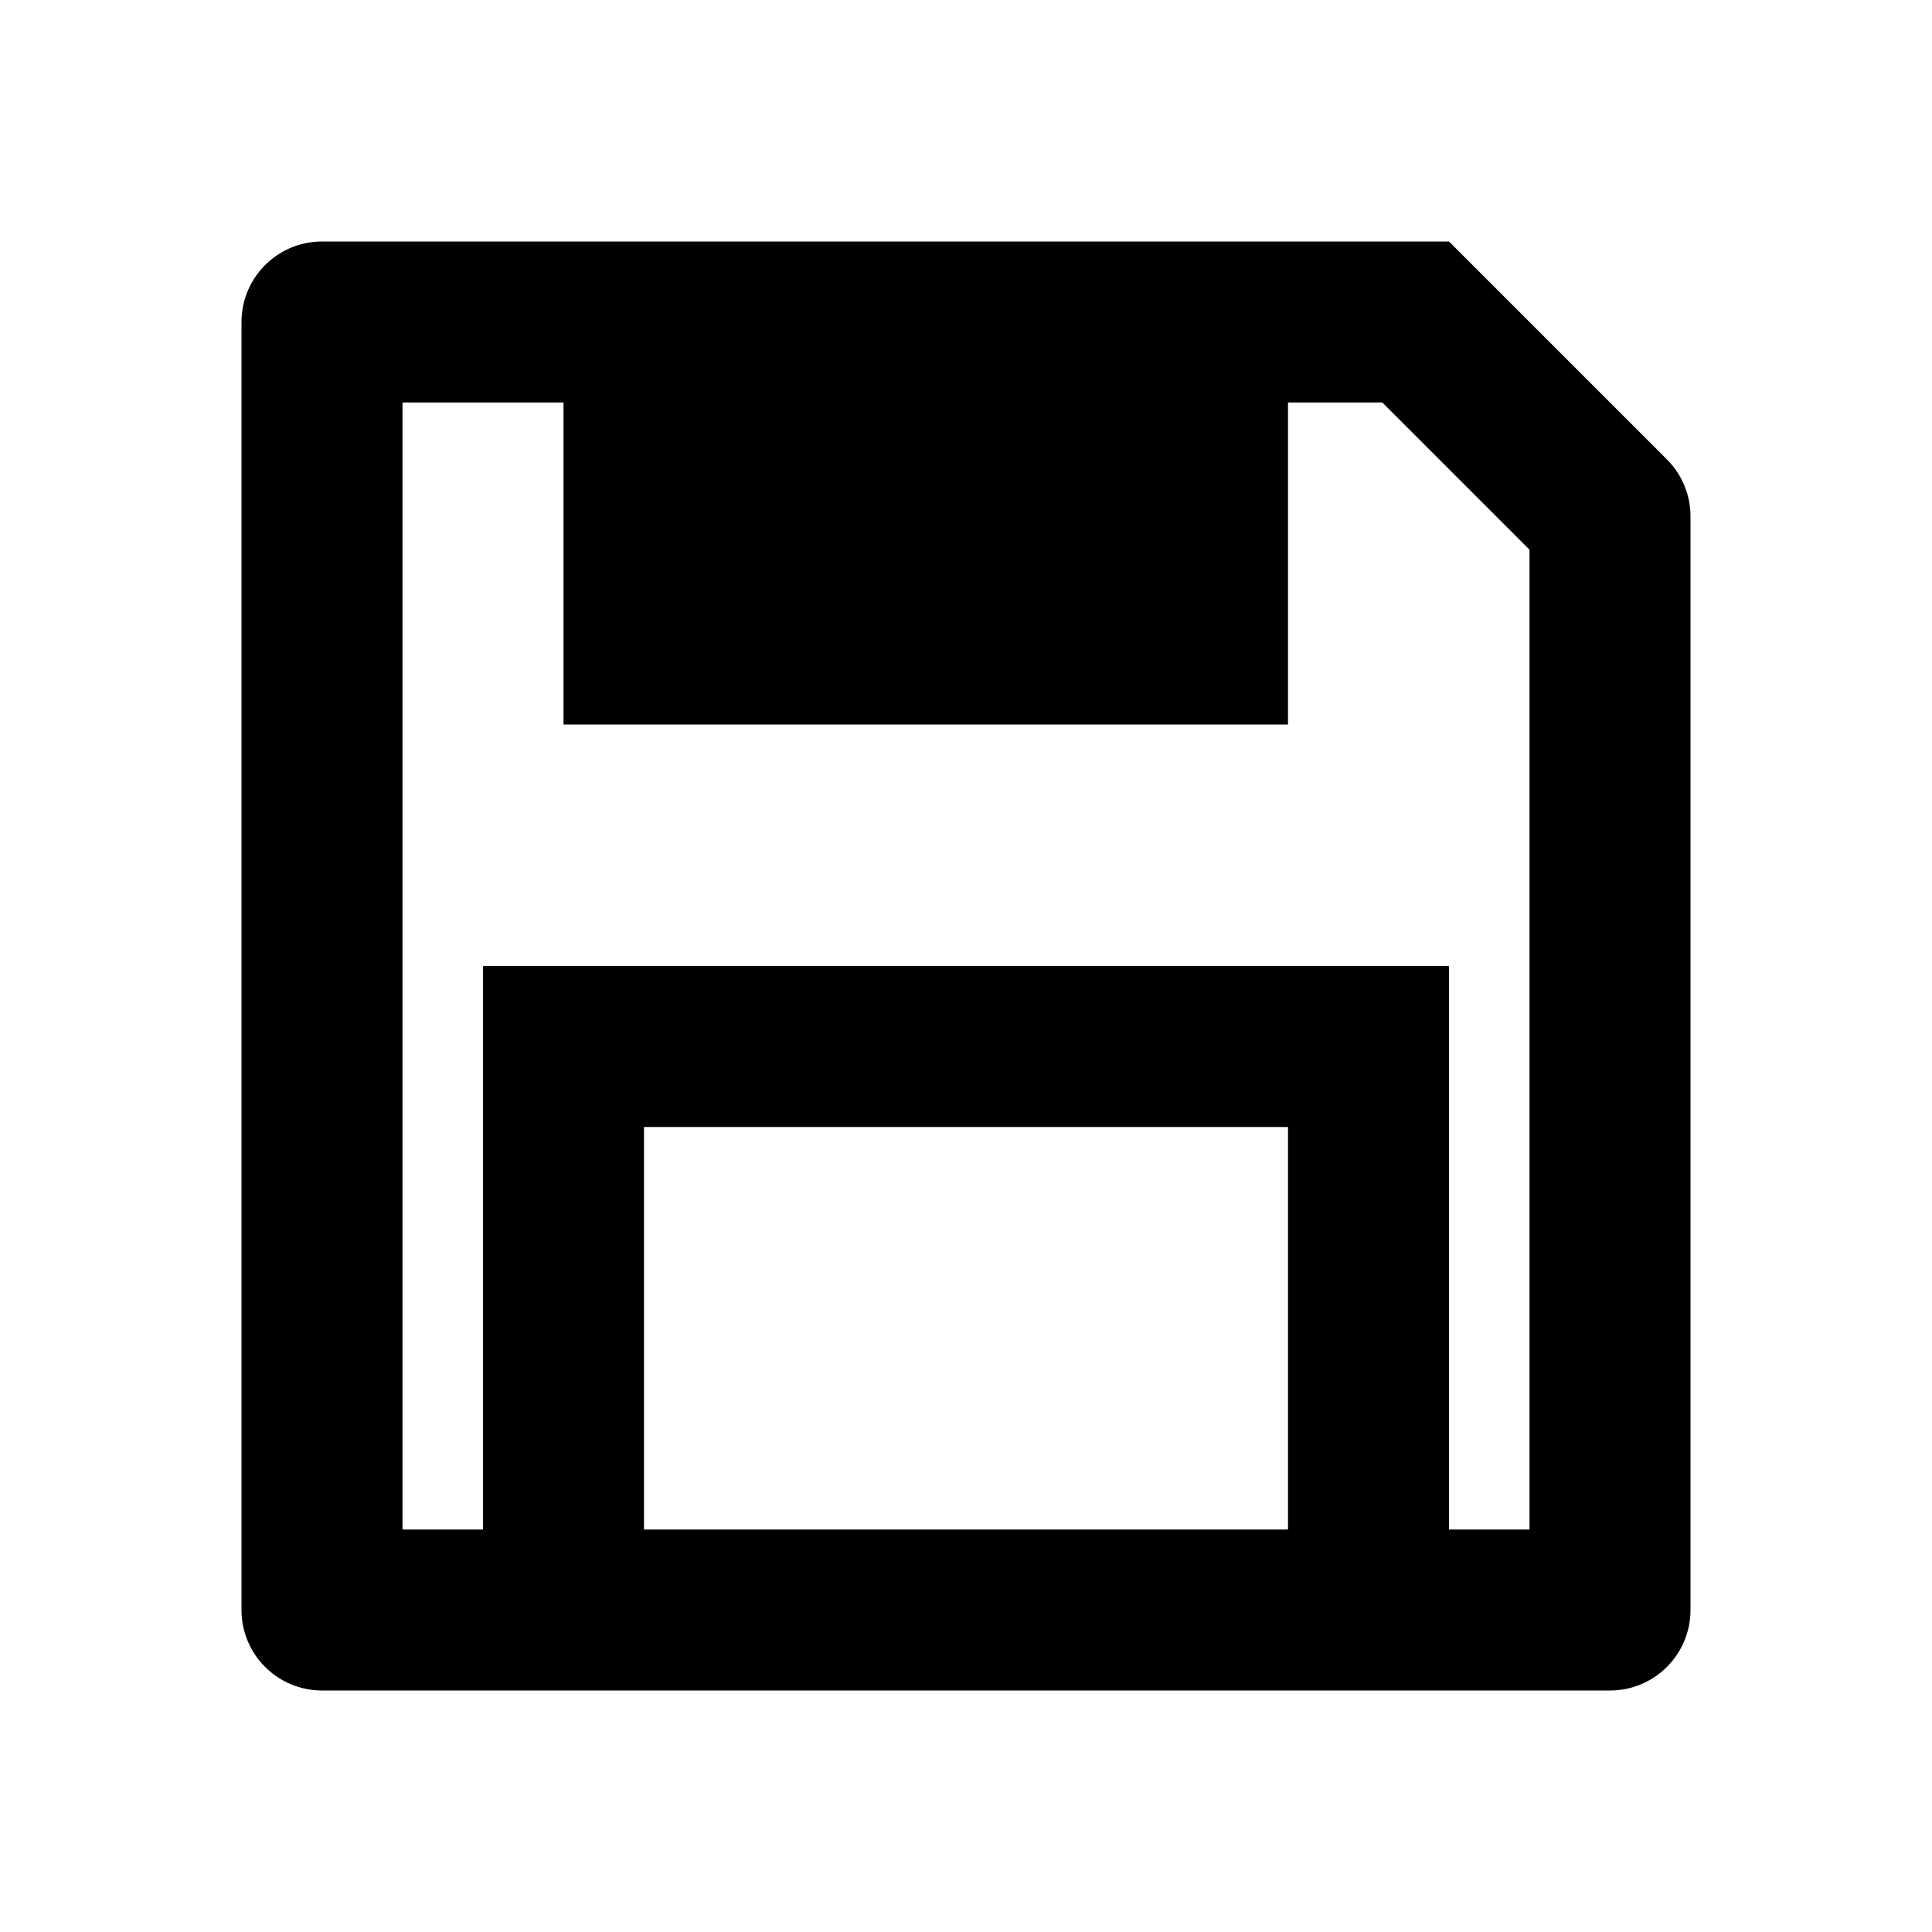
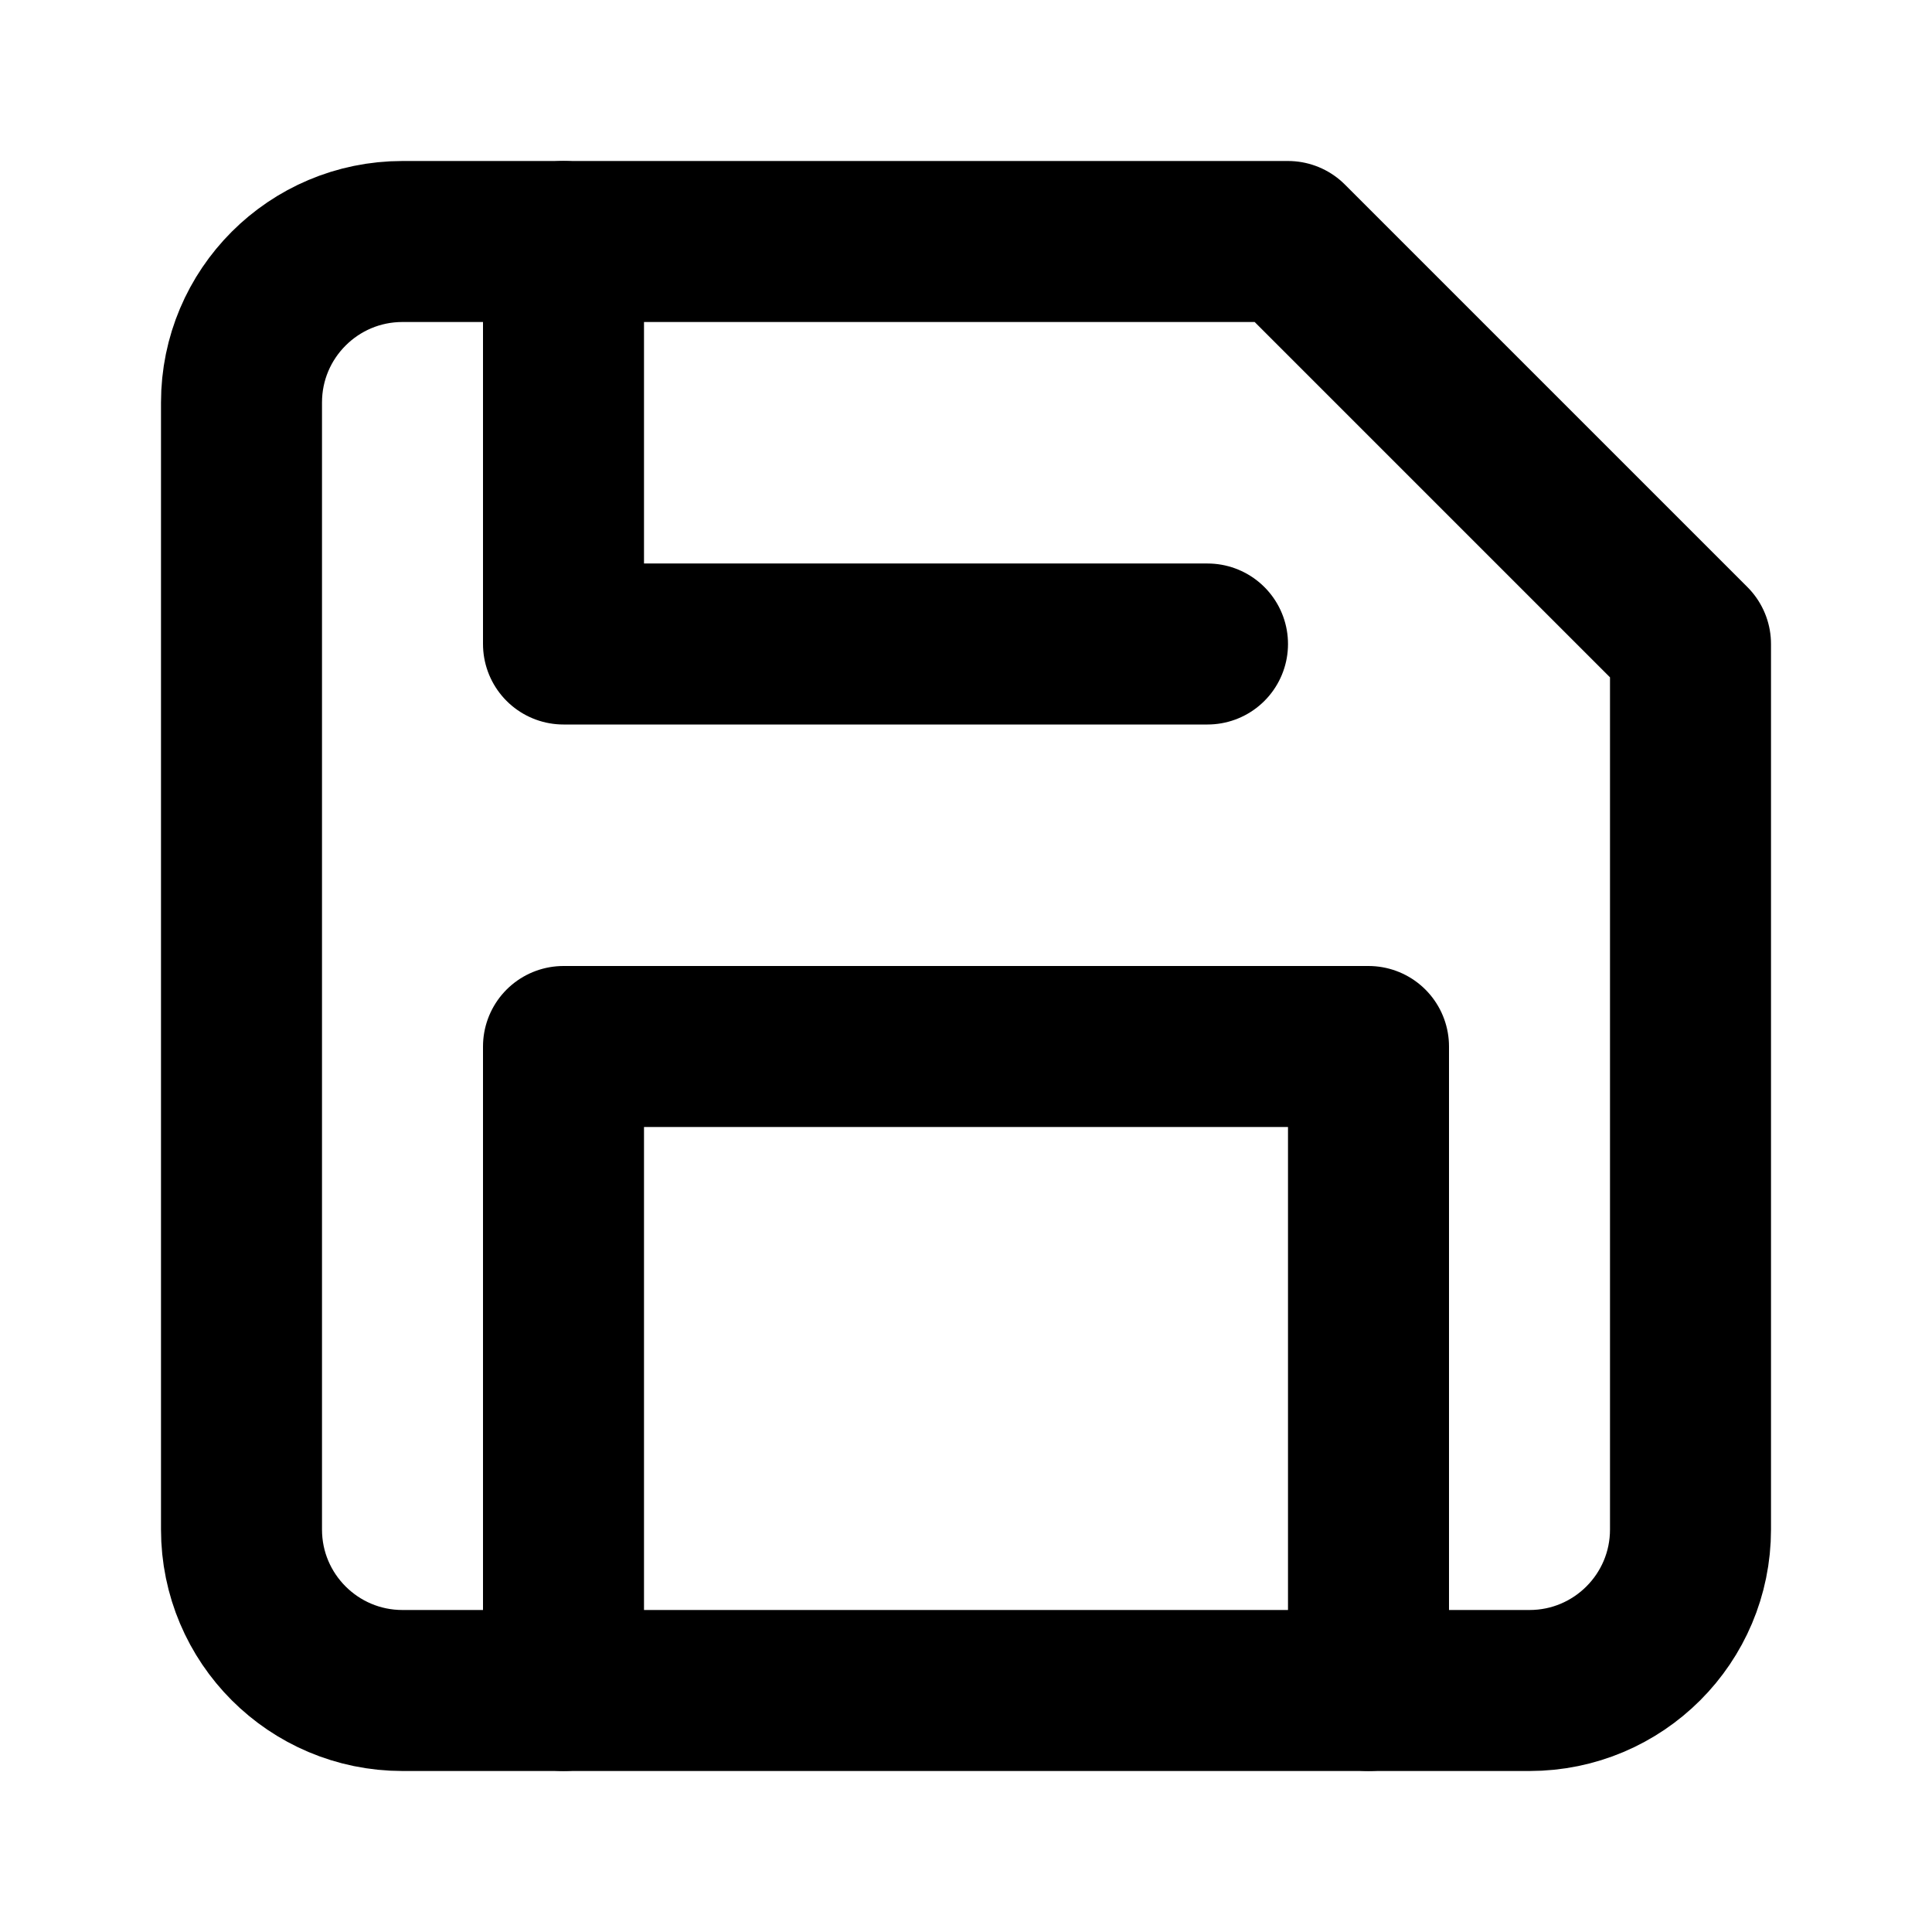
- <svg xmlns="http://www.w3.org/2000/svg" viewBox="0 0 24 24" fill="currentColor">
-   <path d="M18 19H19V6.828L17.172 5H16V9H7V5H5V19H6V12H18V19ZM4 3H18L20.707 5.707C20.895 5.895 21 6.149 21 6.414V20C21 20.552 20.552 21 20 21H4C3.448 21 3 20.552 3 20V4C3 3.448 3.448 3 4 3ZM8 14V19H16V14H8Z" />
+ <svg xmlns="http://www.w3.org/2000/svg" viewBox="0 0 24 24" width="1em" height="1em" fill="none" stroke="currentColor" stroke-width="2" stroke-linecap="round" stroke-linejoin="round">
+   <path d="M19 21H5a2 2 0 0 1-2-2V5a2 2 0 0 1 2-2h11l5 5v11a2 2 0 0 1-2 2z" />
+   <polyline points="17 21 17 13 7 13 7 21" />
+   <polyline points="7 3 7 8 15 8" />
</svg>
